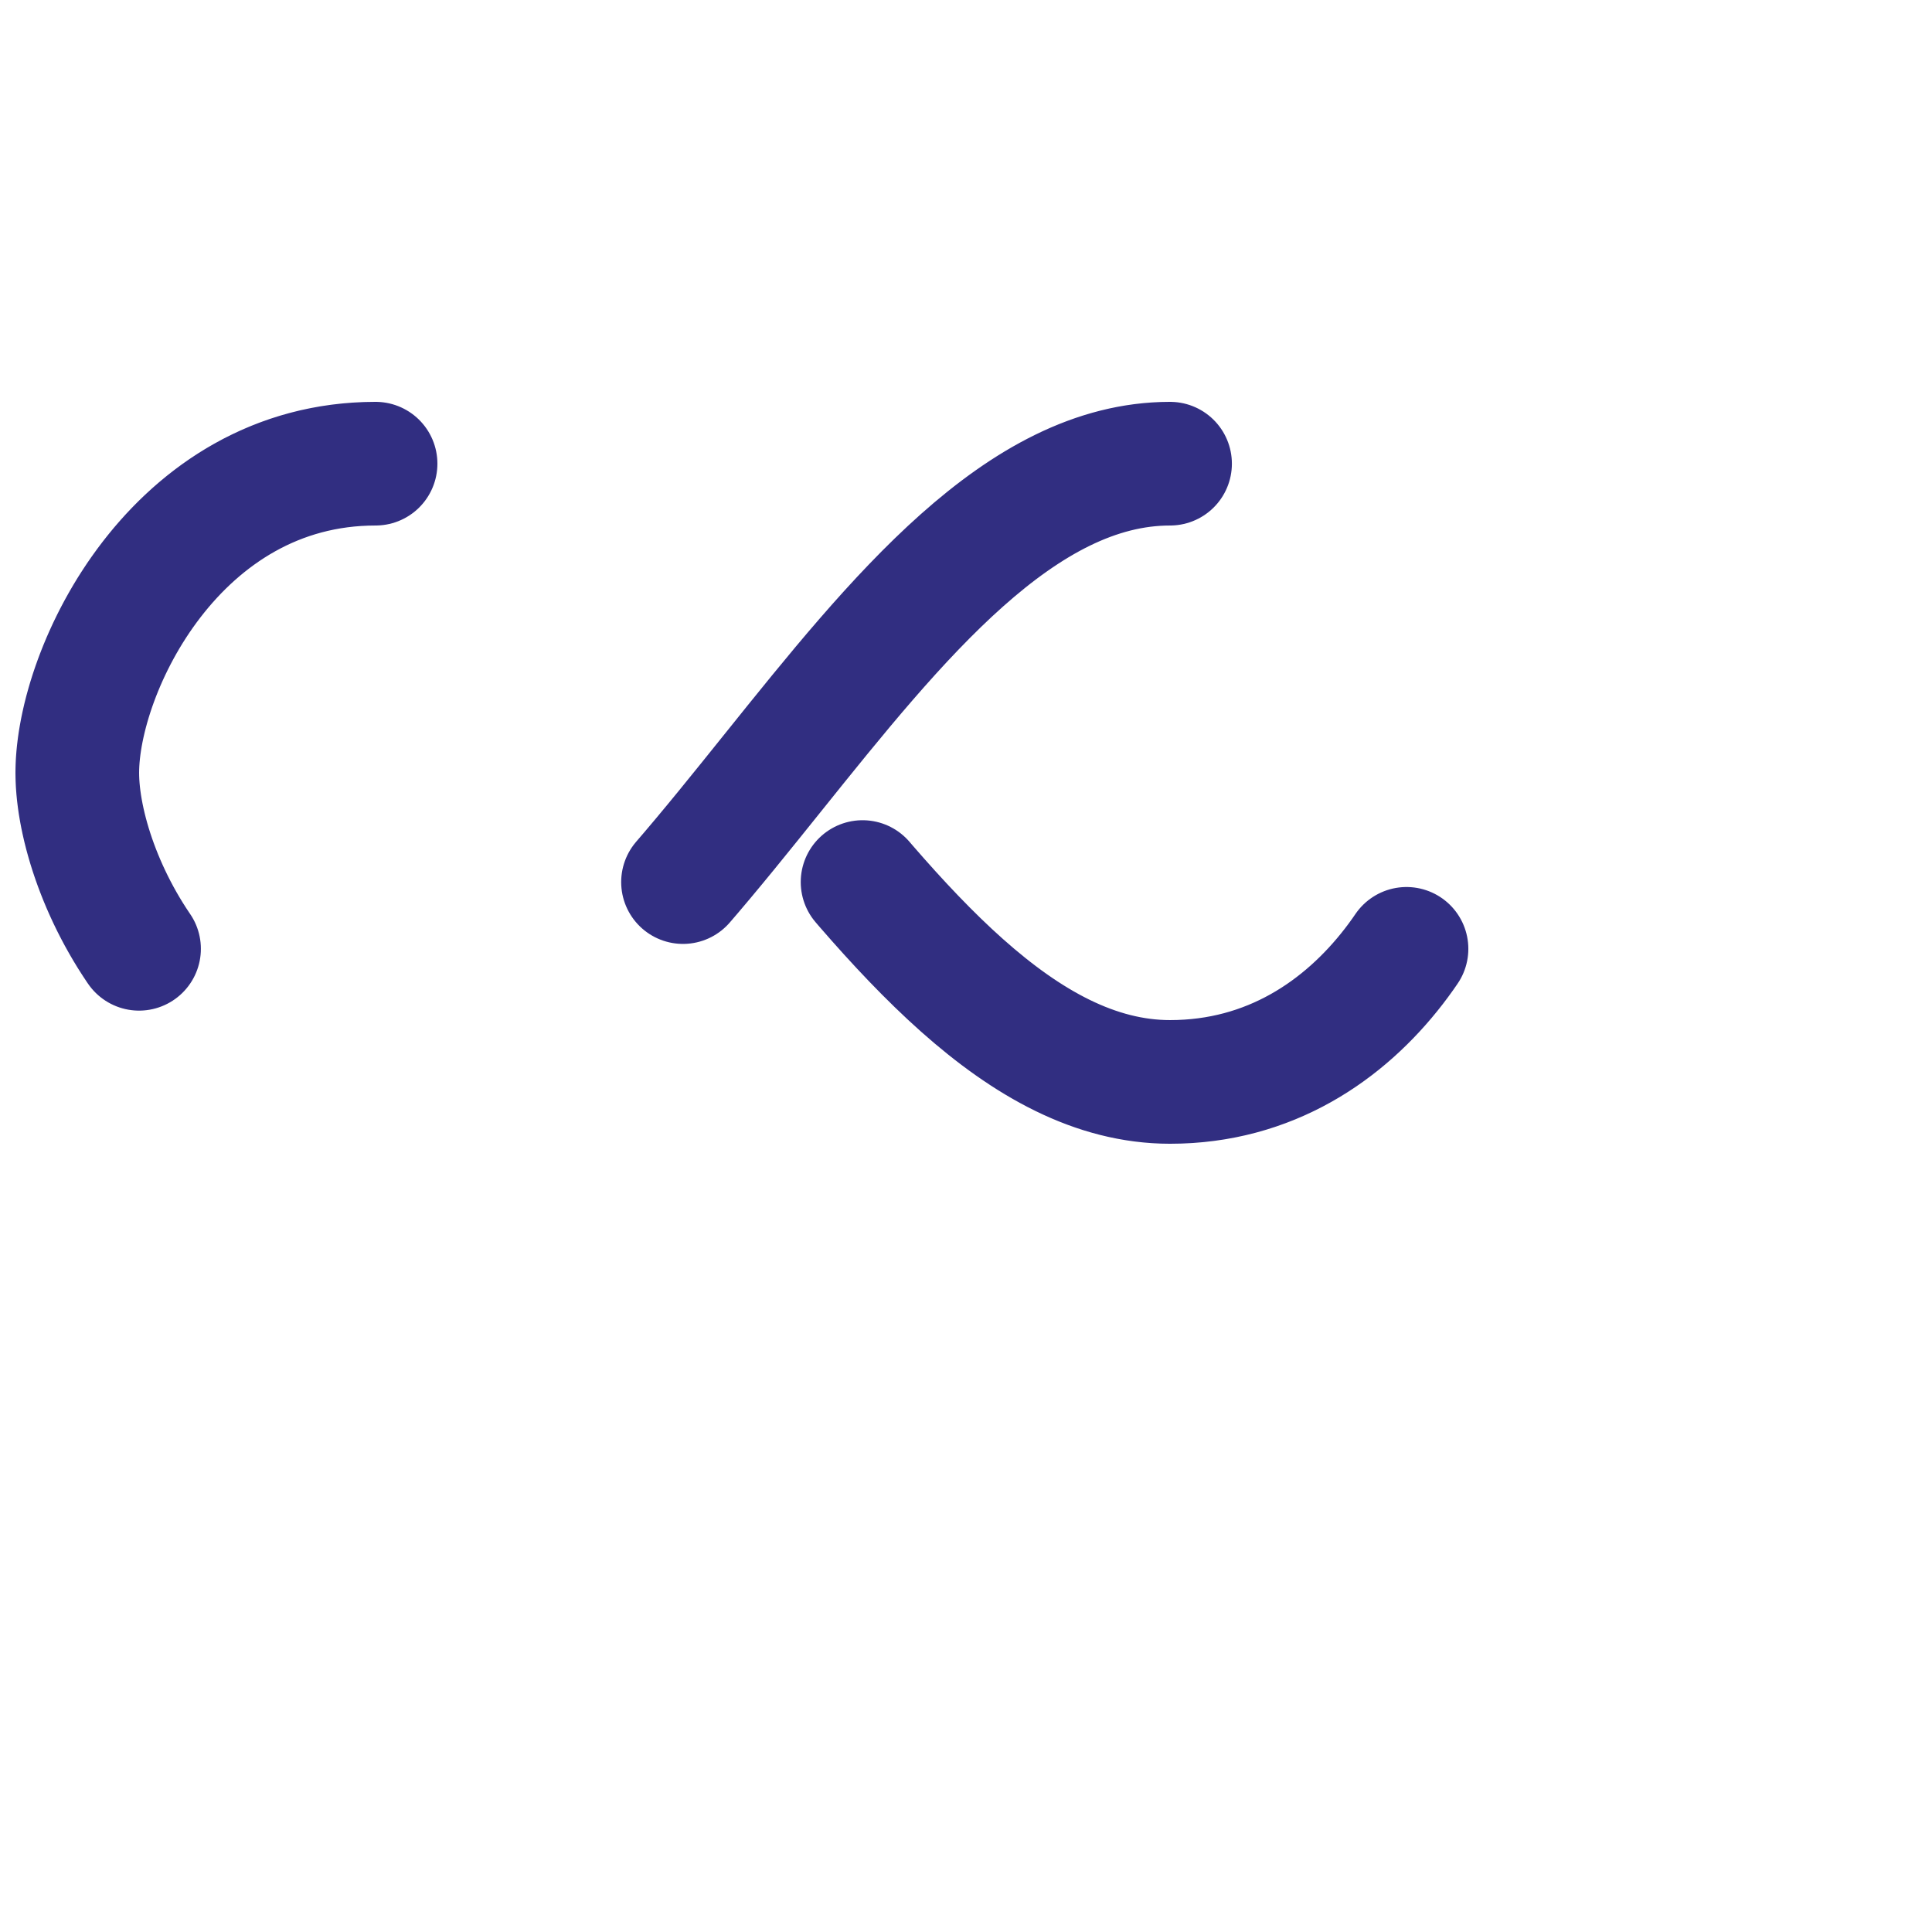
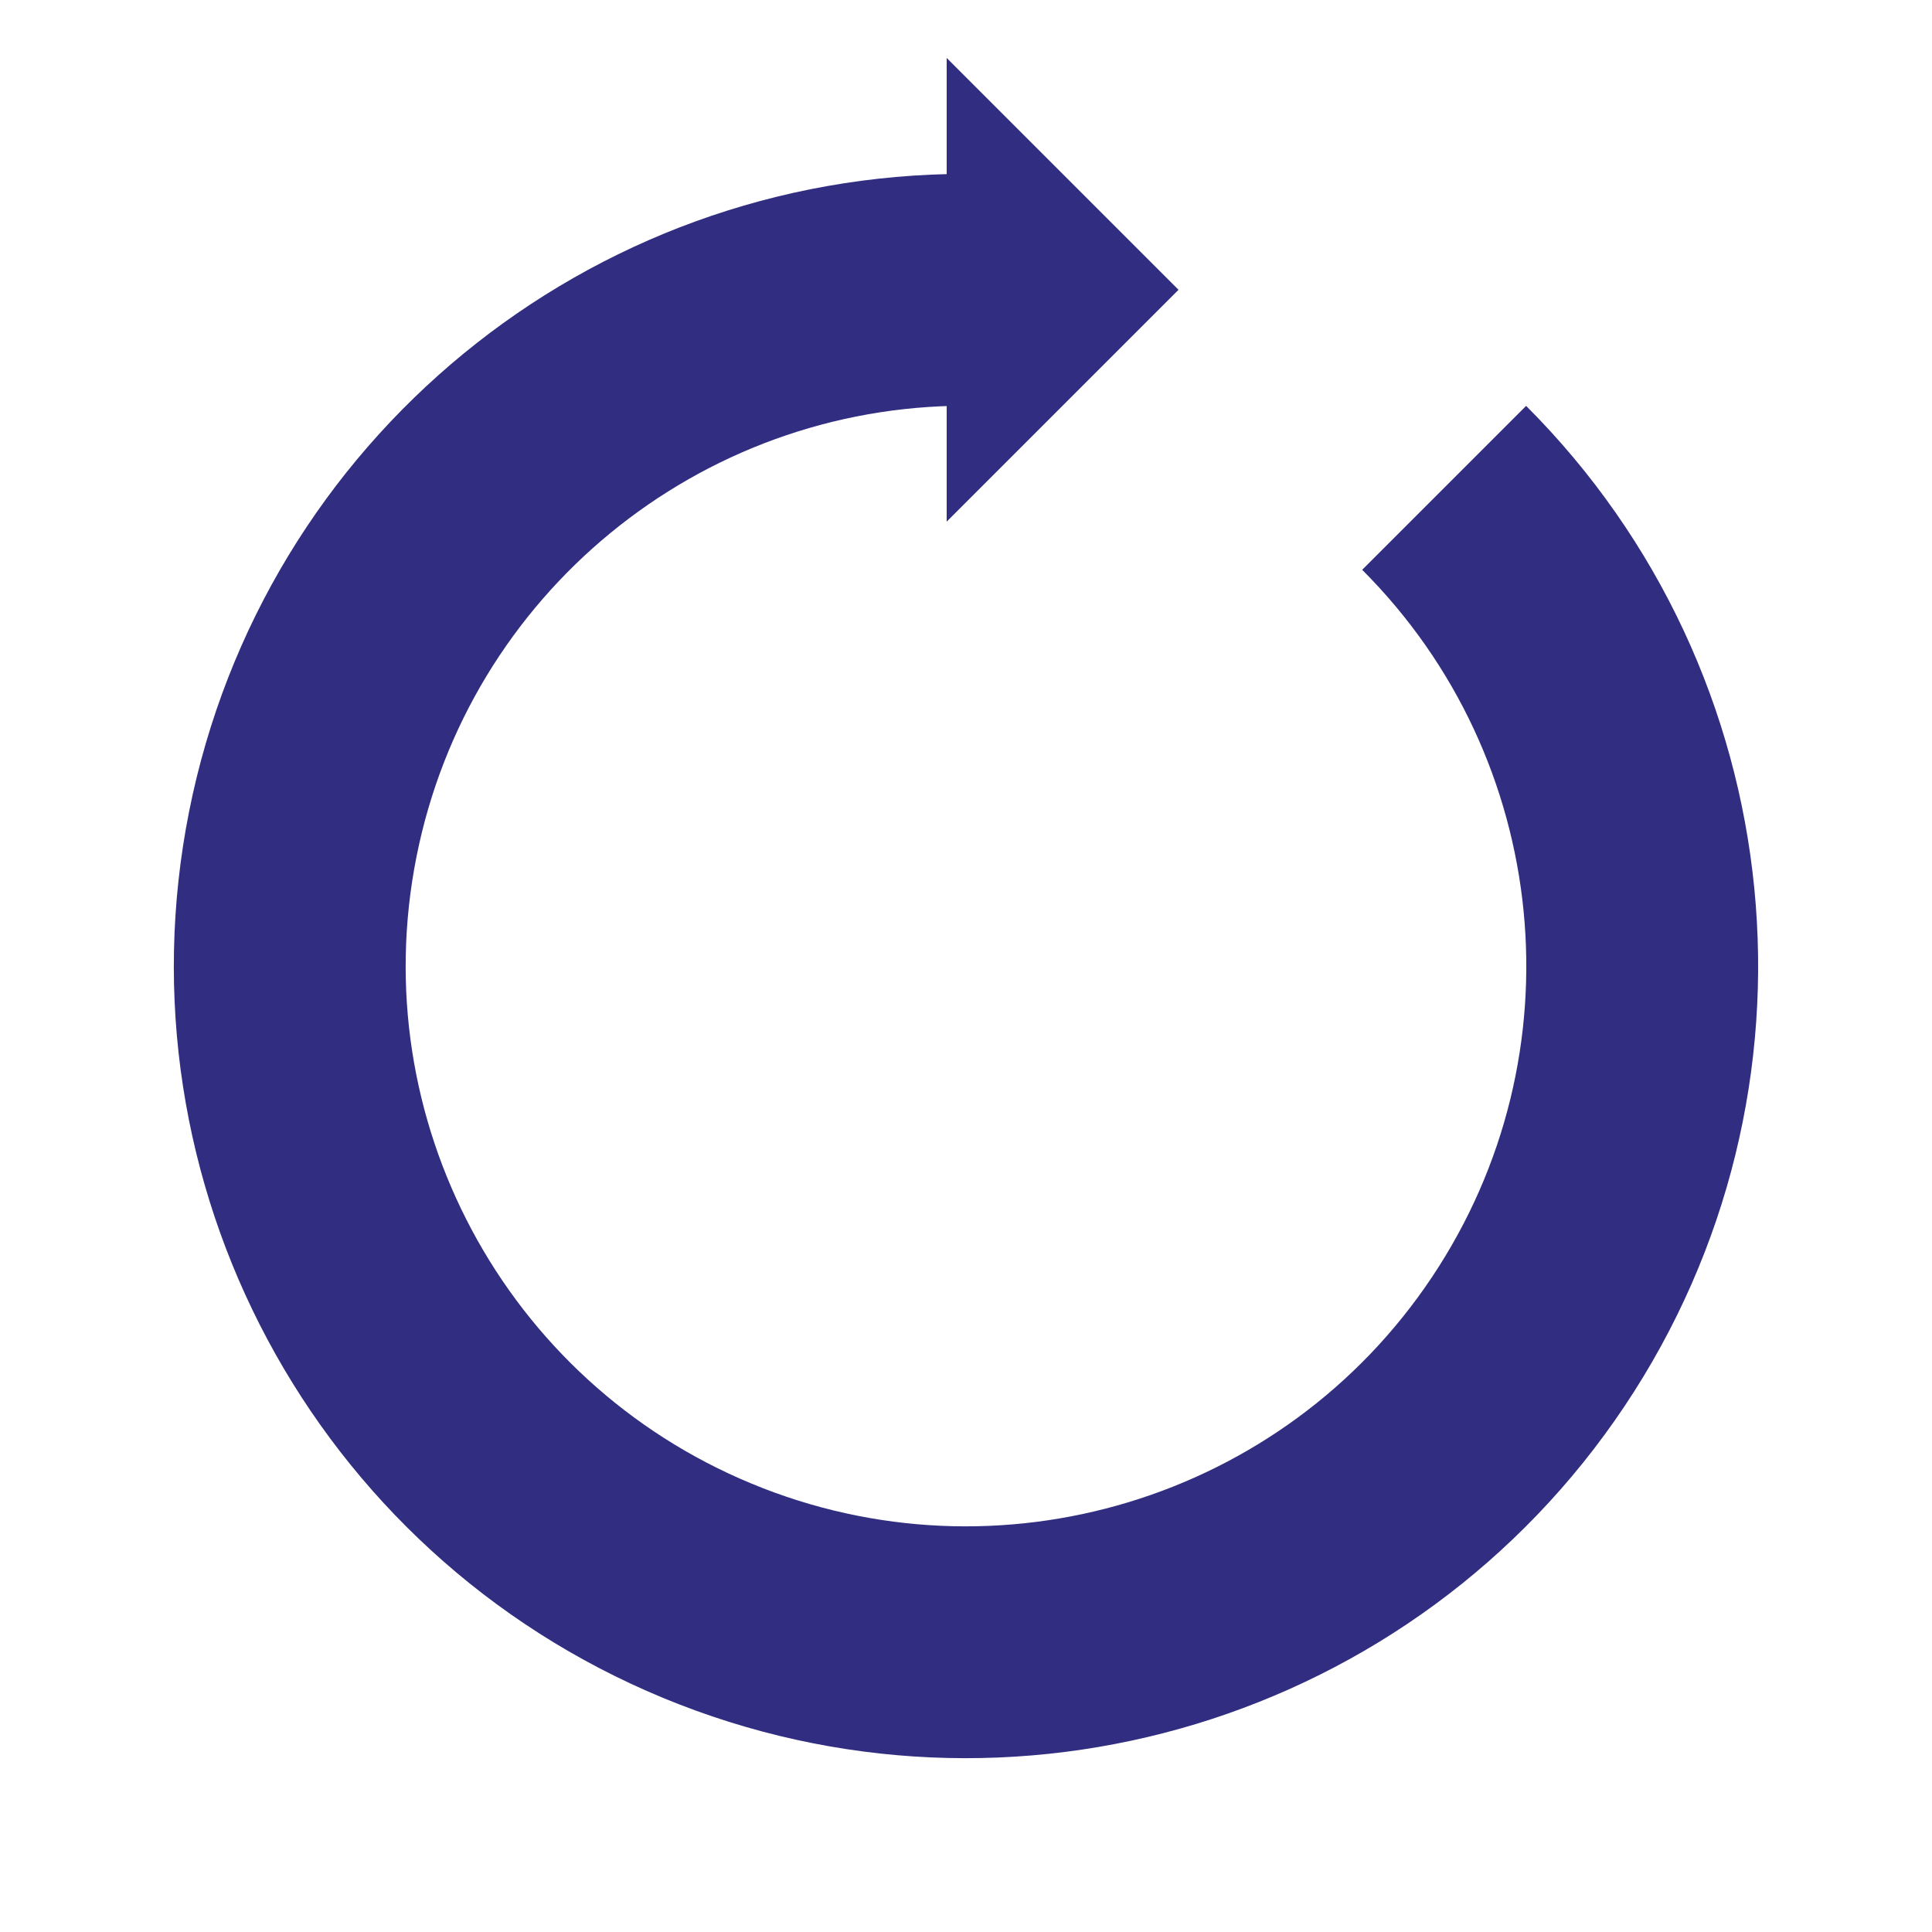
- <svg xmlns="http://www.w3.org/2000/svg" style="margin: auto; background: none; display: block; shape-rendering: auto;" width="60px" height="60px" viewBox="0 0 100 100" preserveAspectRatio="xMidYMid">
-   <path fill="none" stroke="#312e81" stroke-width="8" stroke-dasharray="42.765 42.765" d="M24.3 30C11.4 30 5 43.3 5 50s6.4 20 19.3 20c19.3 0 32.1-40 51.4-40 C88.6 30 95 43.3 95 50s-6.4 20-19.3 20C56.4 70 43.6 30 24.3 30z" stroke-linecap="round" style="transform:scale(0.8);transform-origin:50px 50px">
-     <animate attributeName="stroke-dashoffset" repeatCount="indefinite" dur="1s" keyTimes="0;1" values="0;256.589" />
-   </path>
+ <svg xmlns="http://www.w3.org/2000/svg" style="margin: auto; background: none; display: block; shape-rendering: auto;" width="30px" height="30px" viewBox="0 0 100 100" preserveAspectRatio="xMidYMid">
+   <g>
+     <path d="M50 15A35 35 0 1 0 74.749 25.251" fill="none" stroke="#312e81" stroke-width="12" />
+     <path d="M49 3L49 27L61 15L49 3" fill="#312e81" />
+     <animateTransform attributeName="transform" type="rotate" repeatCount="indefinite" dur="1s" values="0 50 50;360 50 50" keyTimes="0;1" />
+   </g>
</svg>
